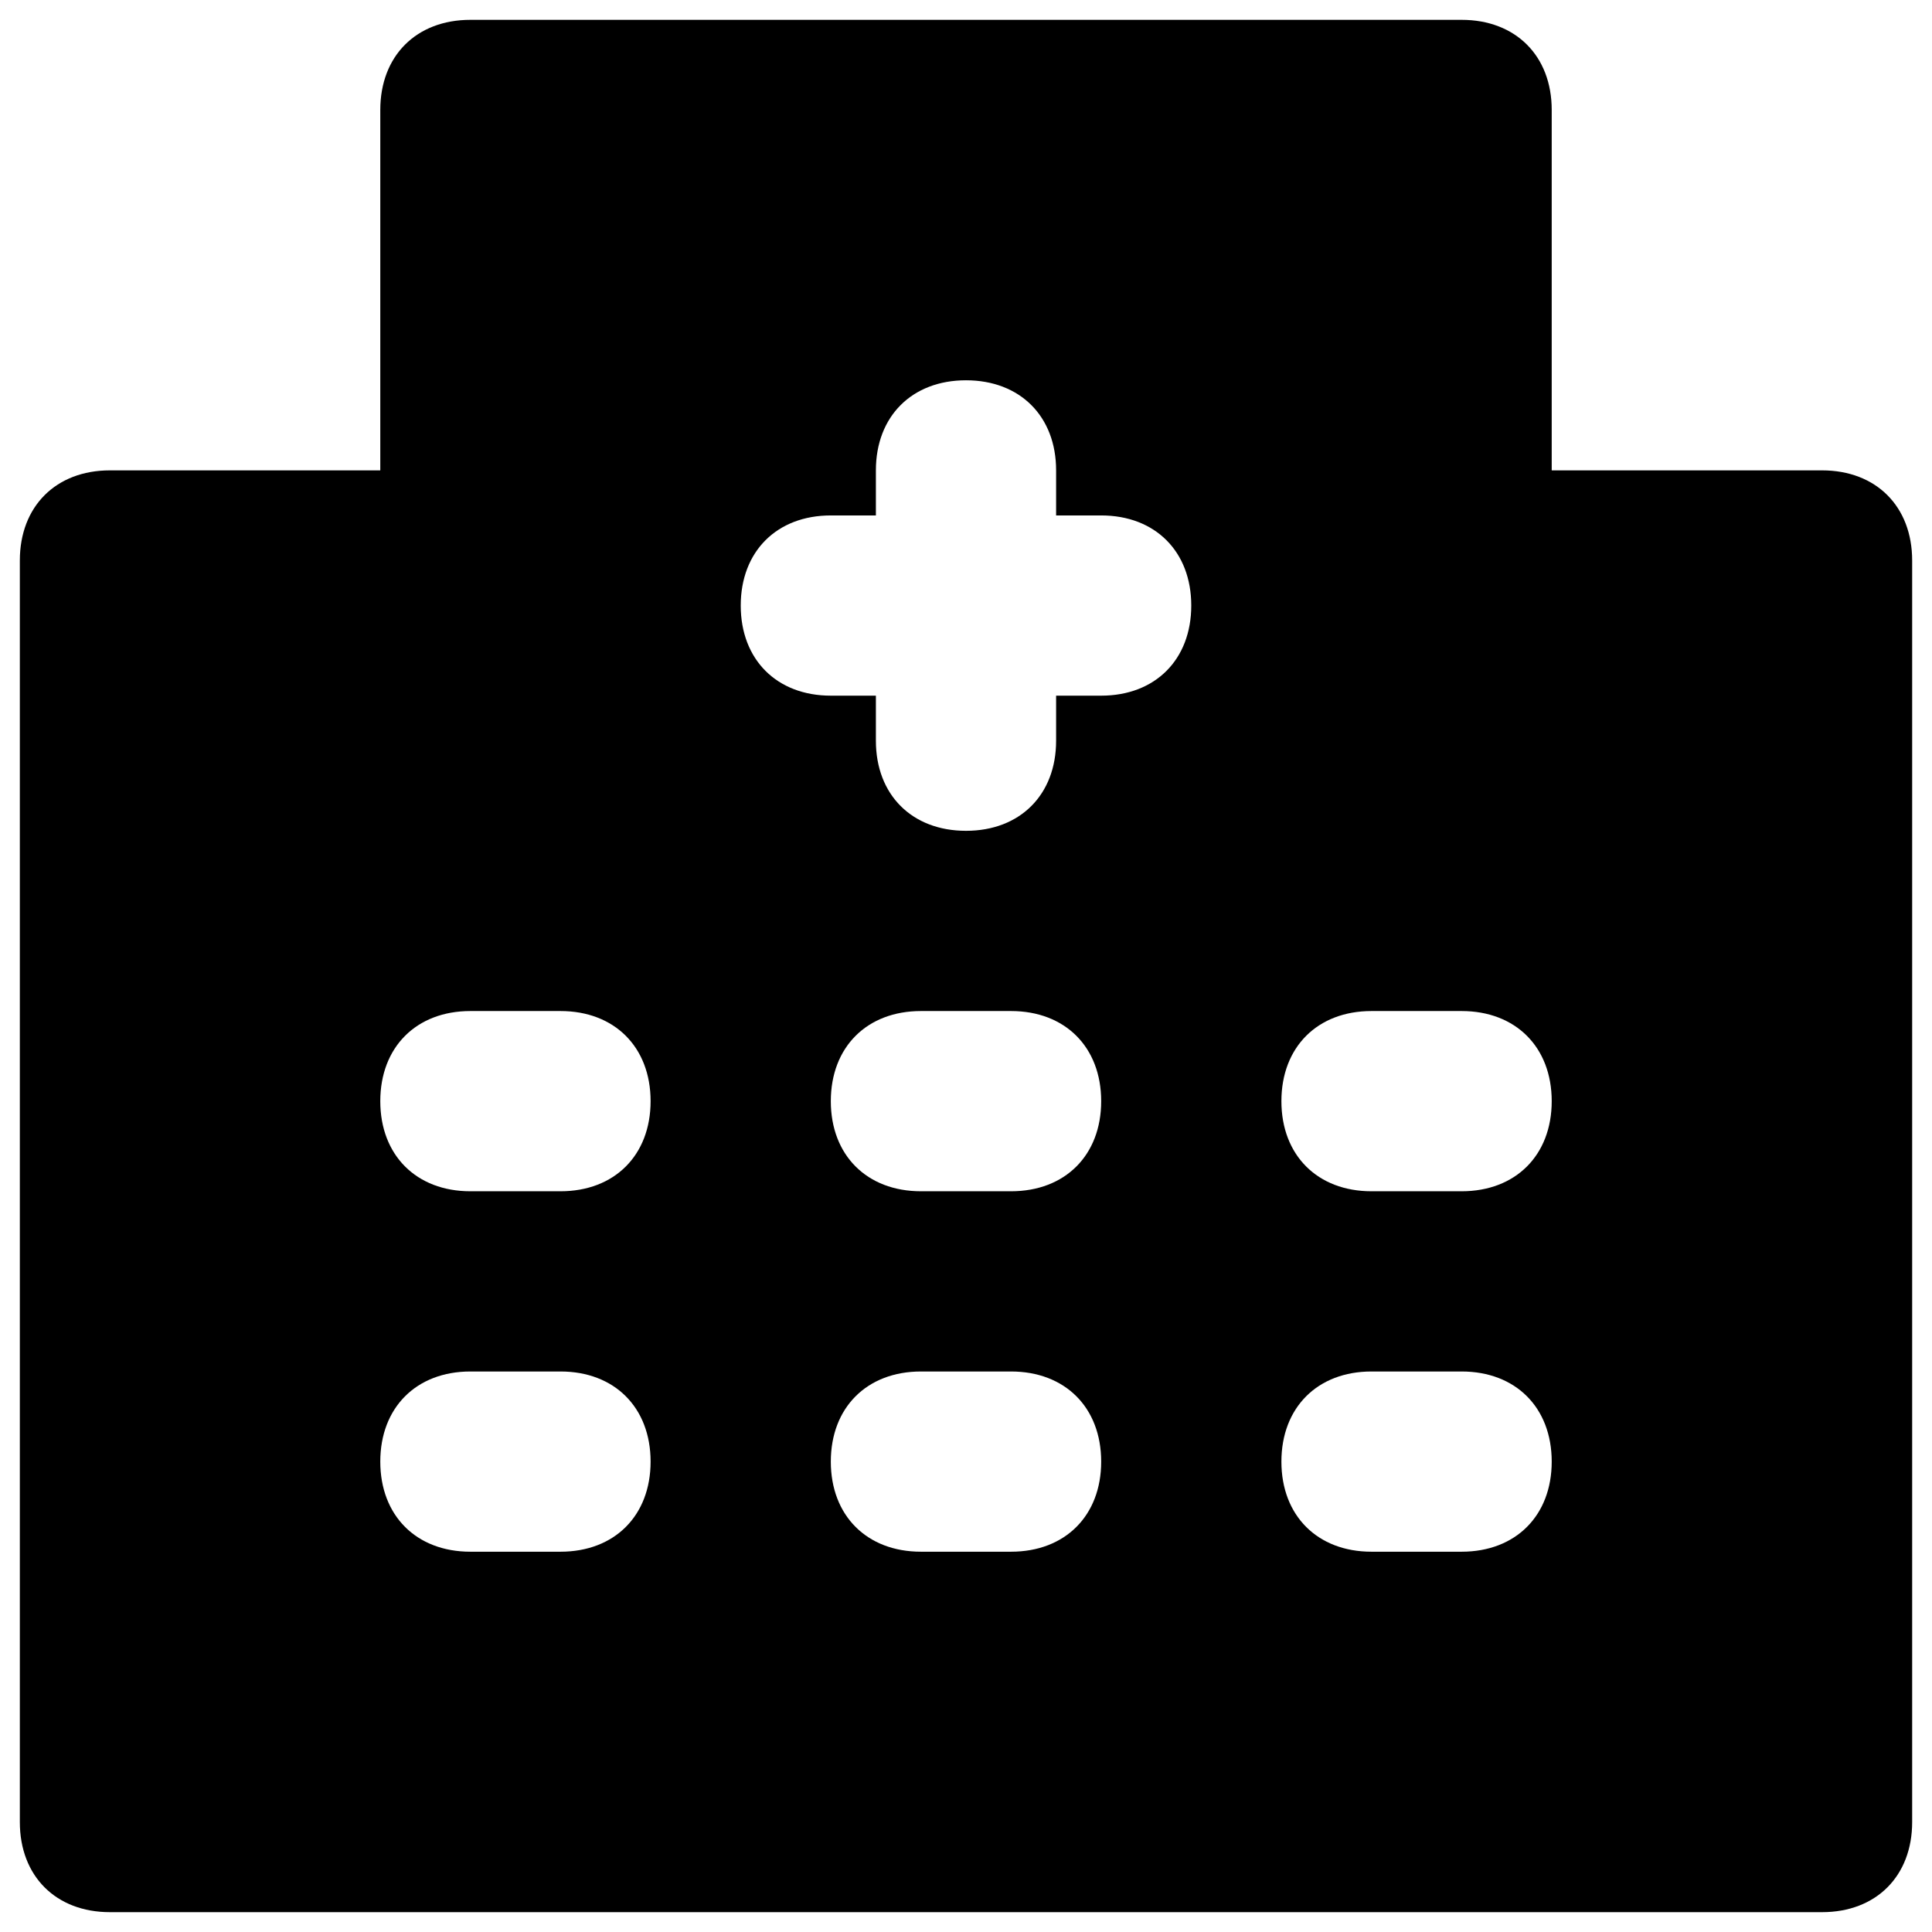
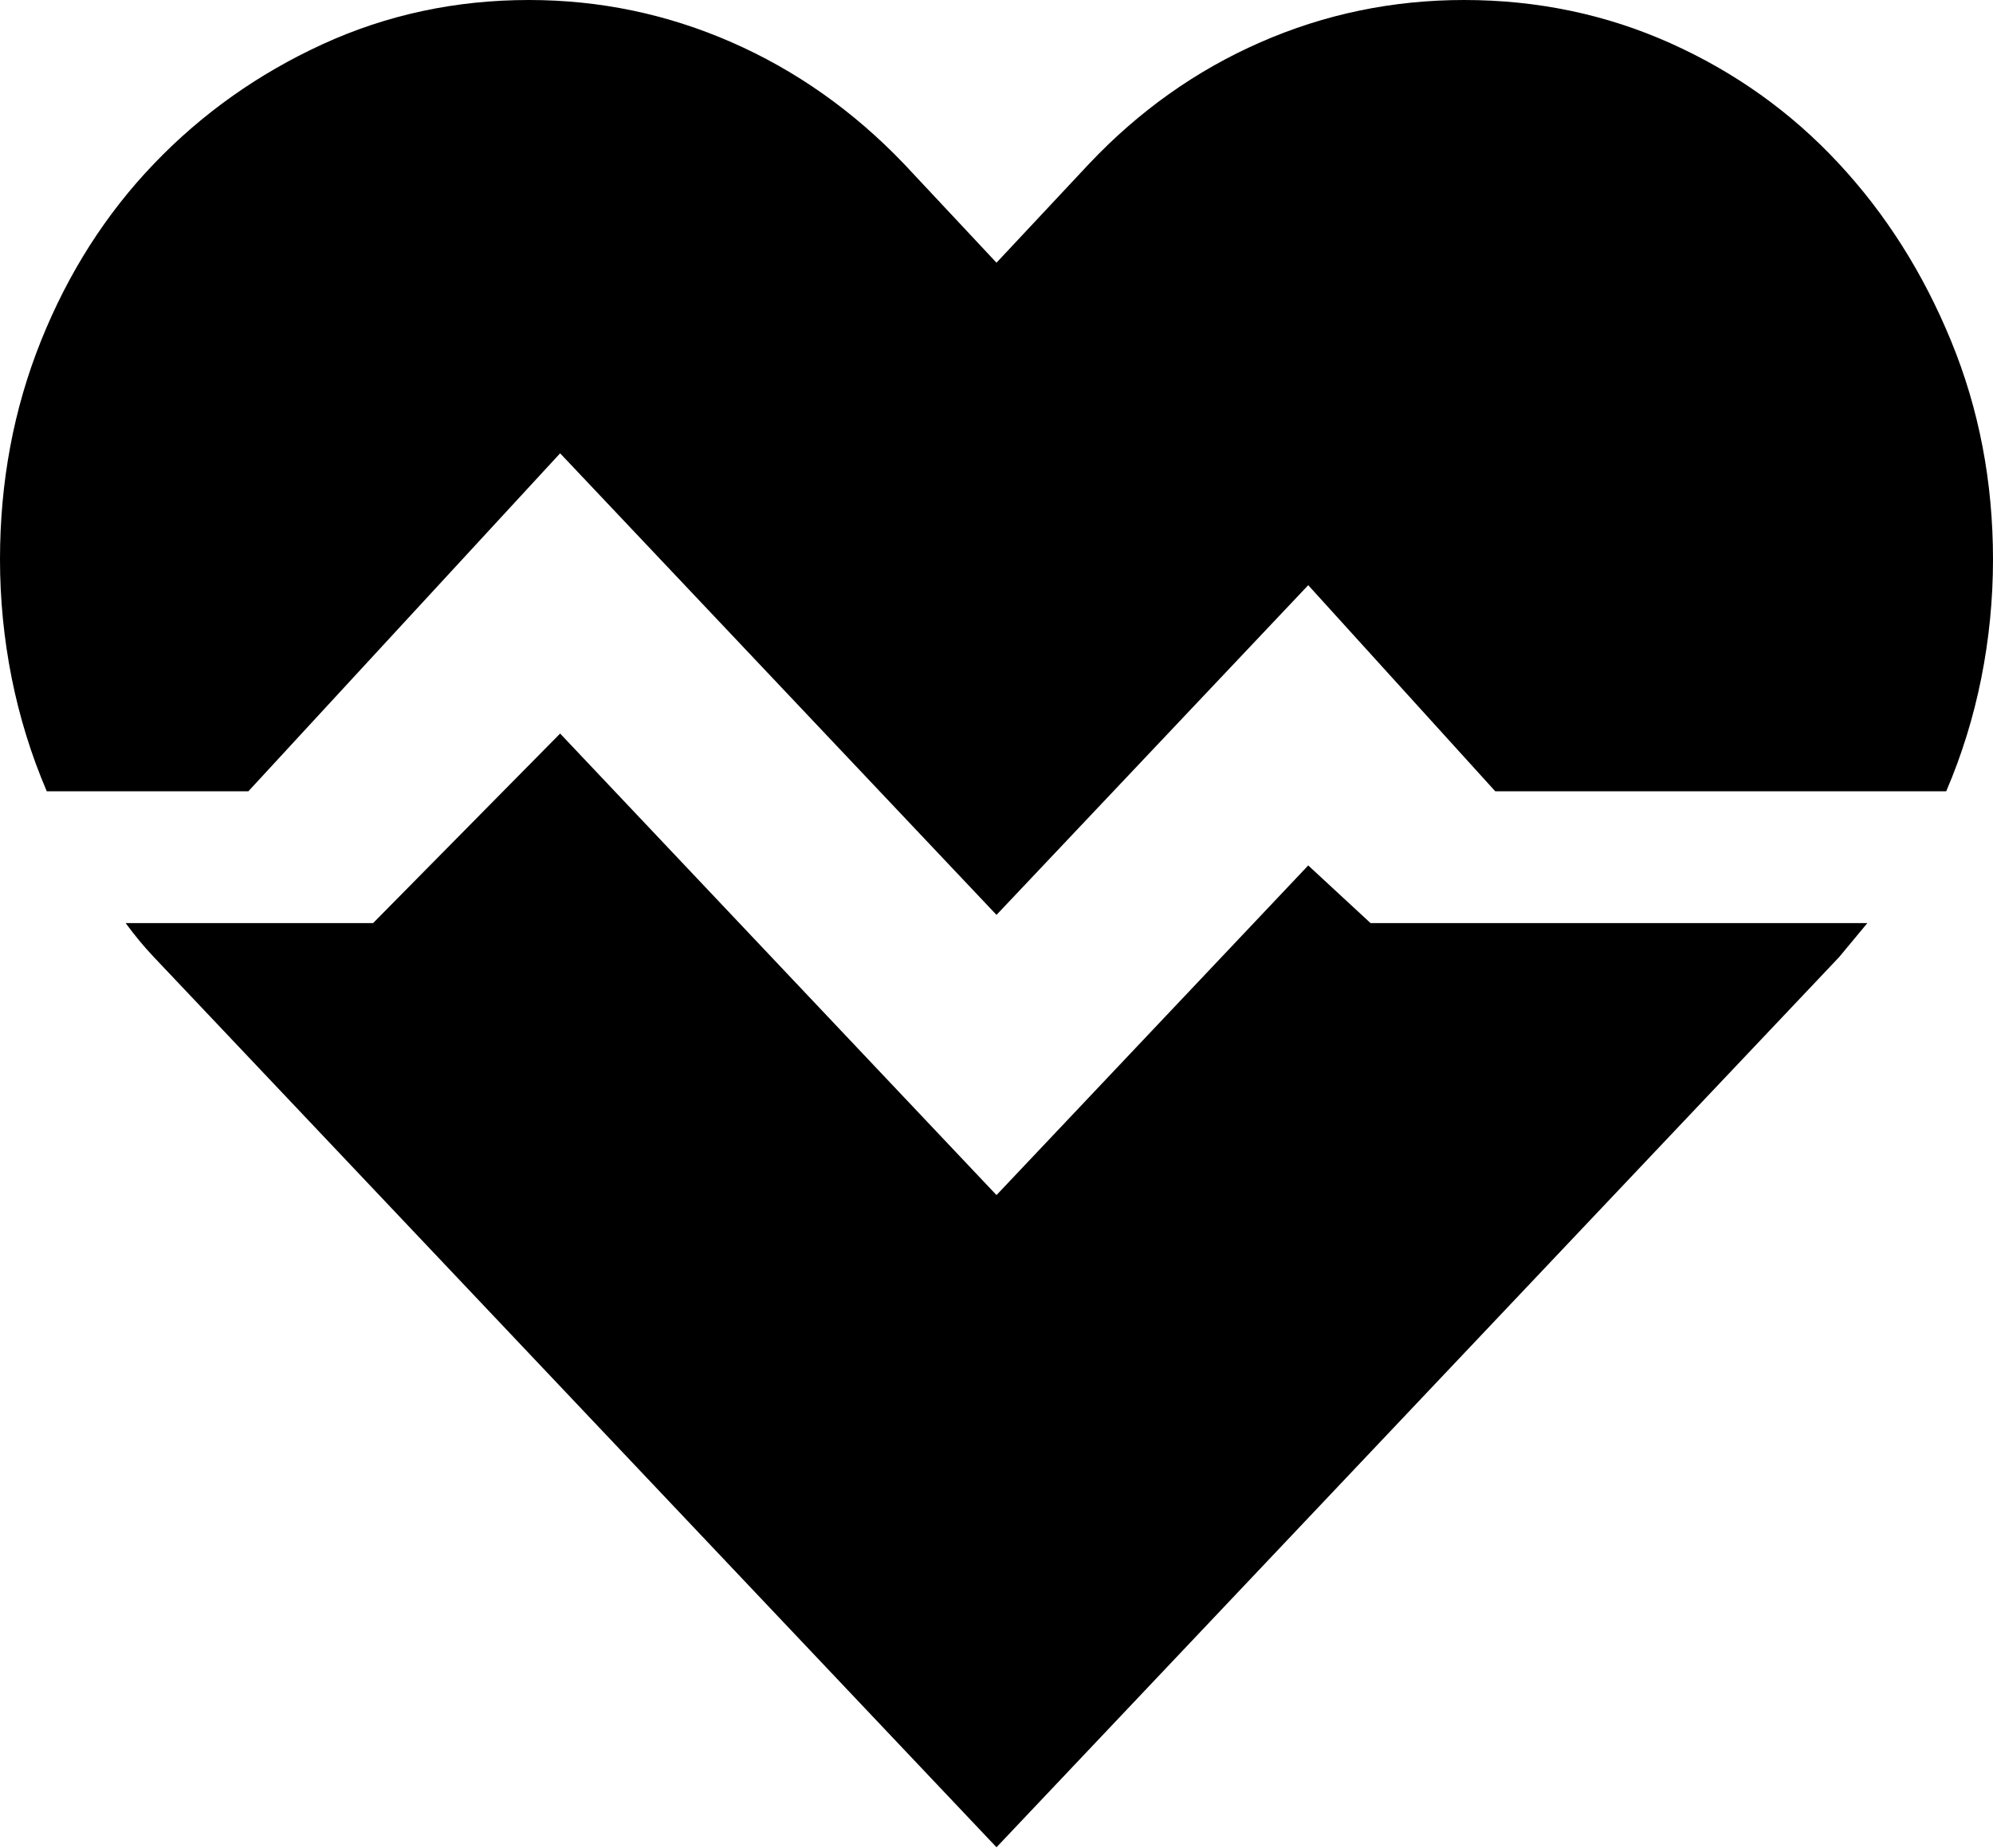
- <svg xmlns="http://www.w3.org/2000/svg" width="67" height="67" viewBox="0 0 67 67" fill="none">
-   <path d="M63.188 16.312H53.812V3.812C53.812 1.938 52.562 0.688 50.688 0.688H16.312C14.438 0.688 13.188 1.938 13.188 3.812V16.312H3.812C1.938 16.312 0.688 17.562 0.688 19.438V63.188C0.688 65.062 1.938 66.312 3.812 66.312H63.188C65.062 66.312 66.312 65.062 66.312 63.188V19.438C66.312 17.562 65.062 16.312 63.188 16.312ZM19.438 53.812H16.312C14.438 53.812 13.188 52.562 13.188 50.688C13.188 48.812 14.438 47.562 16.312 47.562H19.438C21.312 47.562 22.562 48.812 22.562 50.688C22.562 52.562 21.312 53.812 19.438 53.812ZM19.438 41.312H16.312C14.438 41.312 13.188 40.062 13.188 38.188C13.188 36.312 14.438 35.062 16.312 35.062H19.438C21.312 35.062 22.562 36.312 22.562 38.188C22.562 40.062 21.312 41.312 19.438 41.312ZM35.062 53.812H31.938C30.062 53.812 28.812 52.562 28.812 50.688C28.812 48.812 30.062 47.562 31.938 47.562H35.062C36.938 47.562 38.188 48.812 38.188 50.688C38.188 52.562 36.938 53.812 35.062 53.812ZM35.062 41.312H31.938C30.062 41.312 28.812 40.062 28.812 38.188C28.812 36.312 30.062 35.062 31.938 35.062H35.062C36.938 35.062 38.188 36.312 38.188 38.188C38.188 40.062 36.938 41.312 35.062 41.312ZM38.188 24.125H36.625V25.688C36.625 27.562 35.375 28.812 33.5 28.812C31.625 28.812 30.375 27.562 30.375 25.688V24.125H28.812C26.938 24.125 25.688 22.875 25.688 21C25.688 19.125 26.938 17.875 28.812 17.875H30.375V16.312C30.375 14.438 31.625 13.188 33.5 13.188C35.375 13.188 36.625 14.438 36.625 16.312V17.875H38.188C40.062 17.875 41.312 19.125 41.312 21C41.312 22.875 40.062 24.125 38.188 24.125ZM50.688 53.812H47.562C45.688 53.812 44.438 52.562 44.438 50.688C44.438 48.812 45.688 47.562 47.562 47.562H50.688C52.562 47.562 53.812 48.812 53.812 50.688C53.812 52.562 52.562 53.812 50.688 53.812ZM50.688 41.312H47.562C45.688 41.312 44.438 40.062 44.438 38.188C44.438 36.312 45.688 35.062 47.562 35.062H50.688C52.562 35.062 53.812 36.312 53.812 38.188C53.812 40.062 52.562 41.312 50.688 41.312Z" fill="black" />
+ <svg xmlns="http://www.w3.org/2000/svg" width="41" height="38" viewBox="0 0 41 38" fill="none">
+   <path d="M30.119 0C31.628 0 33.044 0.297 34.367 0.89C35.69 1.484 36.839 2.303 37.814 3.349C38.789 4.394 39.564 5.616 40.138 7.015C40.713 8.414 41 9.912 41 11.508C41 12.328 40.92 13.14 40.76 13.945C40.599 14.751 40.359 15.528 40.038 16.277H30.76L26.913 12.038L20.5 18.82L11.523 9.325L5.11 16.277H0.962C0.641 15.528 0.401 14.751 0.24 13.945C0.08 13.14 0 12.328 0 11.508C0 9.912 0.281 8.414 0.842 7.015C1.403 5.616 2.178 4.401 3.166 3.37C4.155 2.338 5.31 1.519 6.633 0.911C7.956 0.304 9.372 0 10.881 0C12.337 0 13.727 0.29 15.049 0.869C16.372 1.448 17.554 2.282 18.596 3.37L20.5 5.404L22.404 3.37C23.432 2.282 24.608 1.448 25.931 0.869C27.253 0.29 28.649 0 30.119 0ZM28.195 18.989H38.415L38.134 19.328C38.041 19.442 37.941 19.562 37.834 19.689L20.5 38L3.166 19.689C3.059 19.576 2.959 19.463 2.866 19.35C2.772 19.237 2.679 19.117 2.585 18.989H7.675L11.523 15.09L20.5 24.584L23.706 21.194L26.913 17.803L28.195 18.989Z" fill="black" />
</svg>
